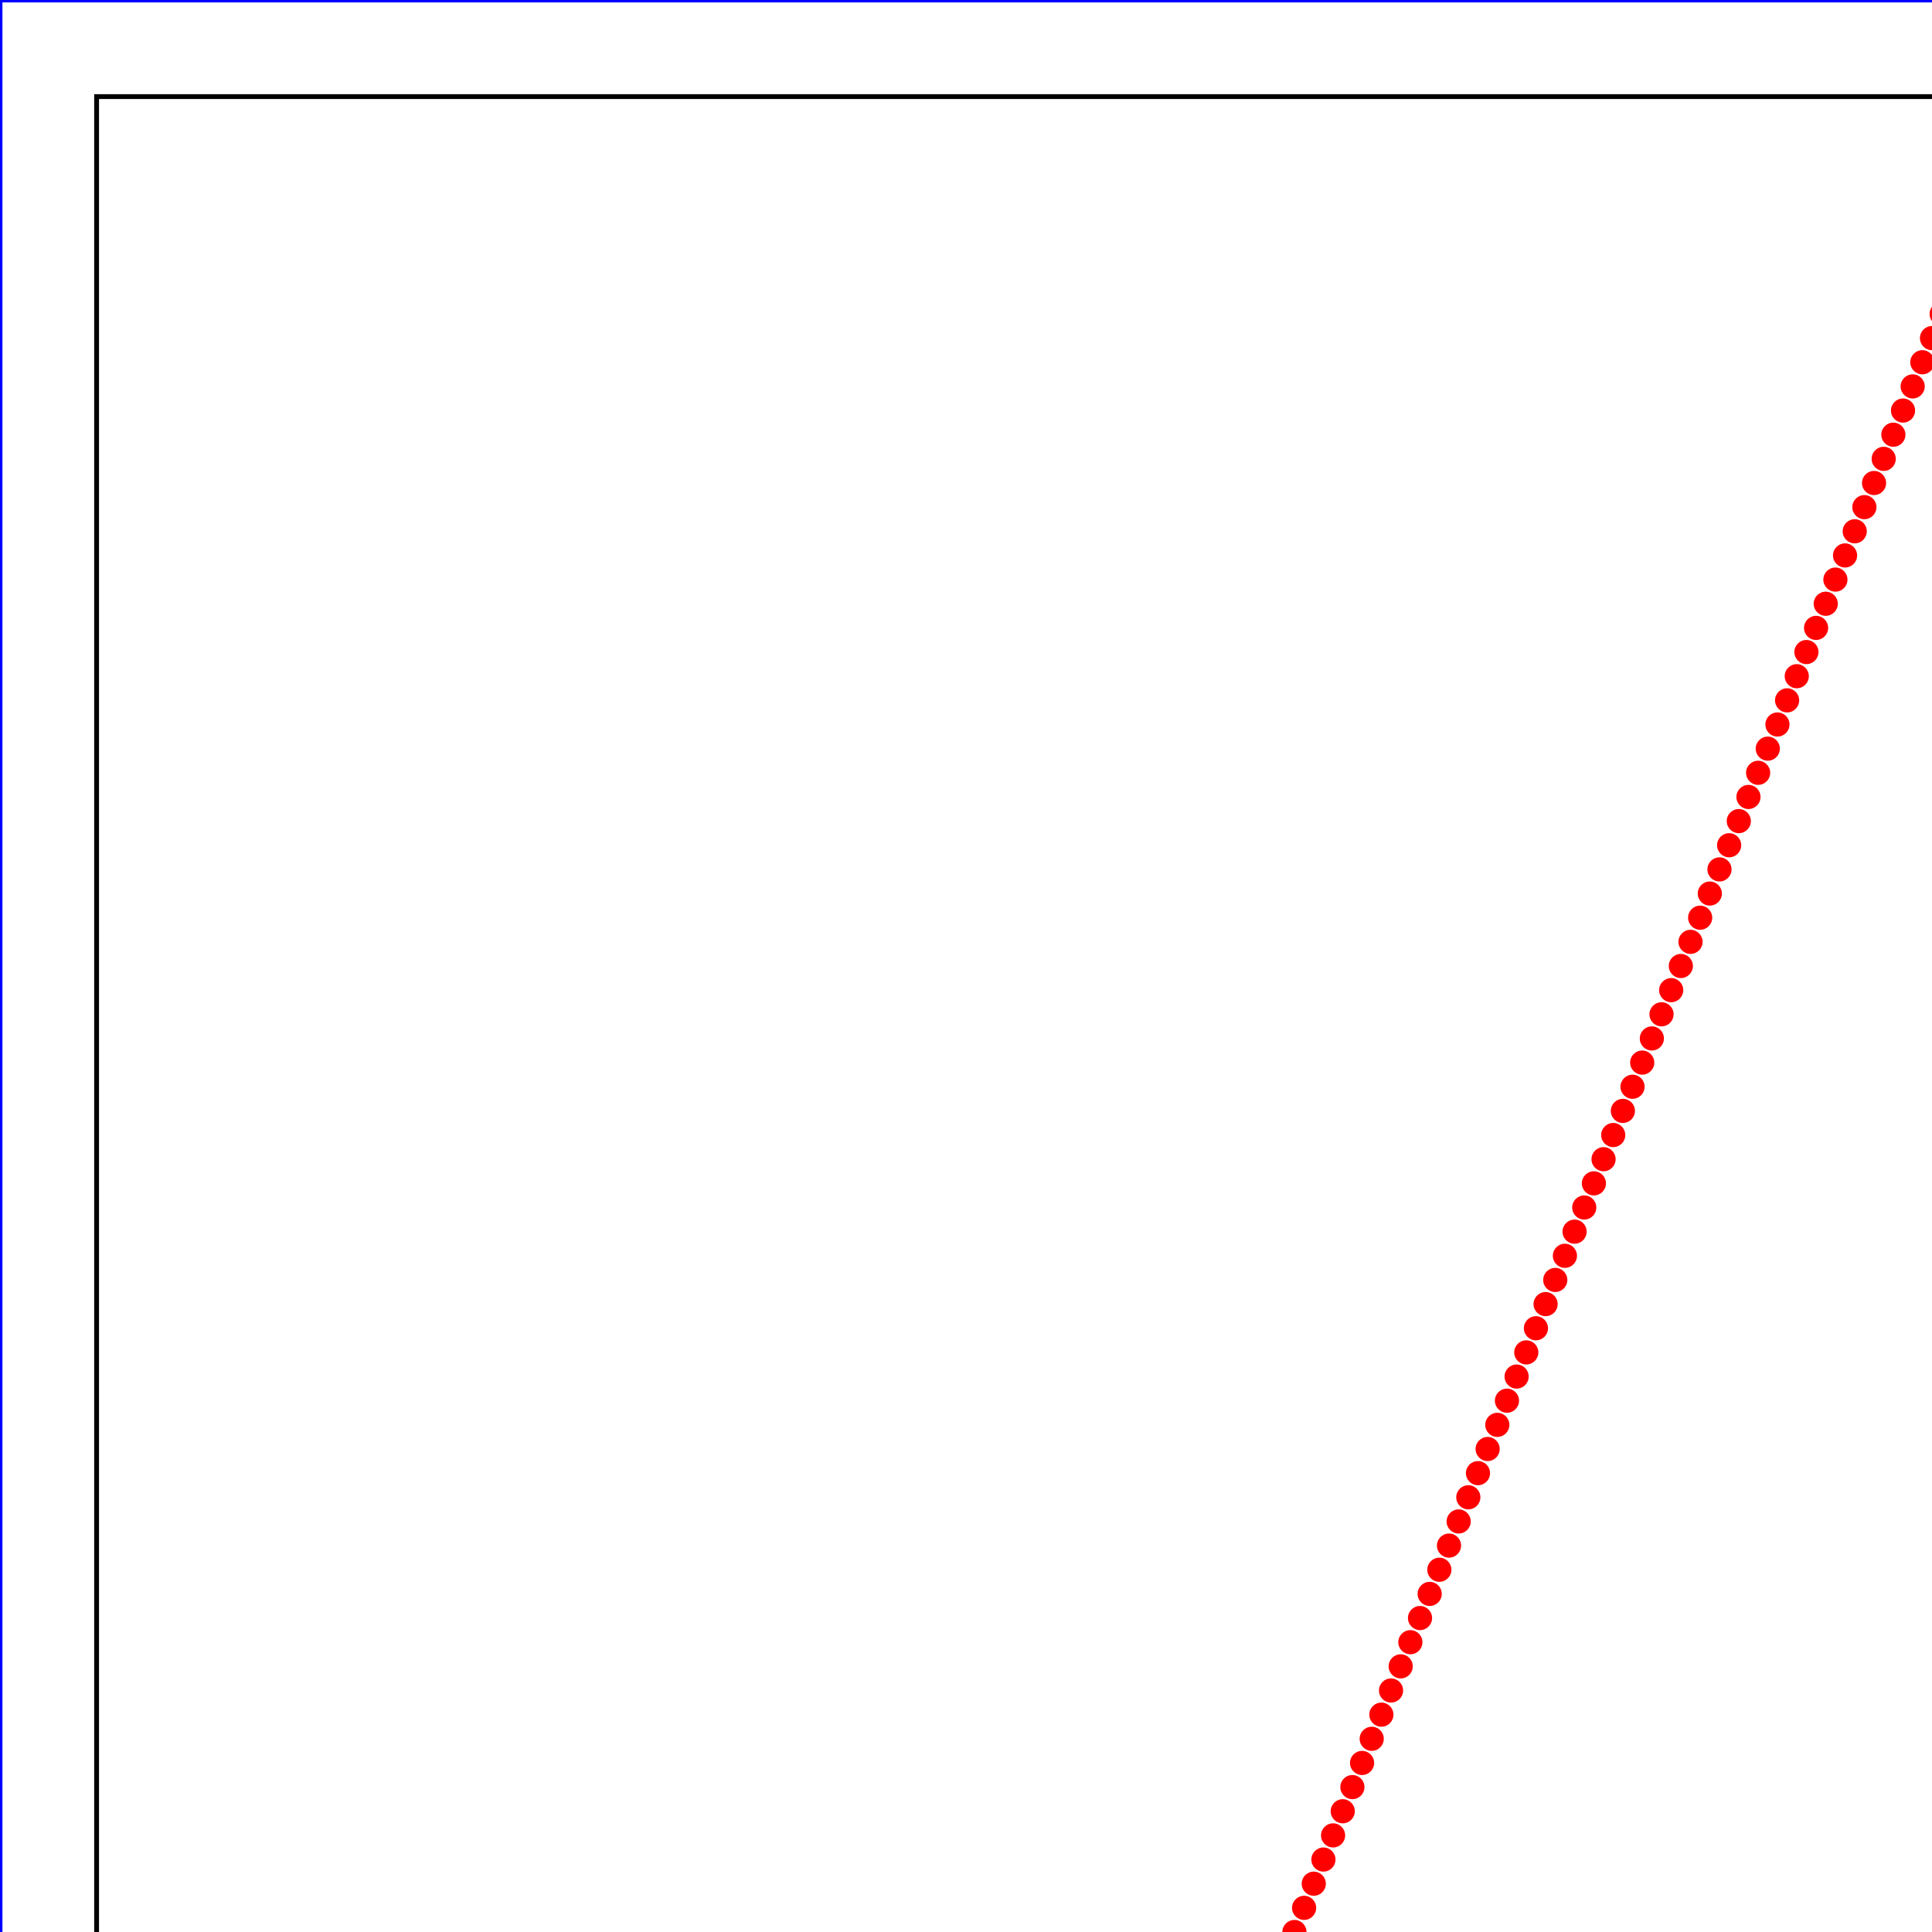
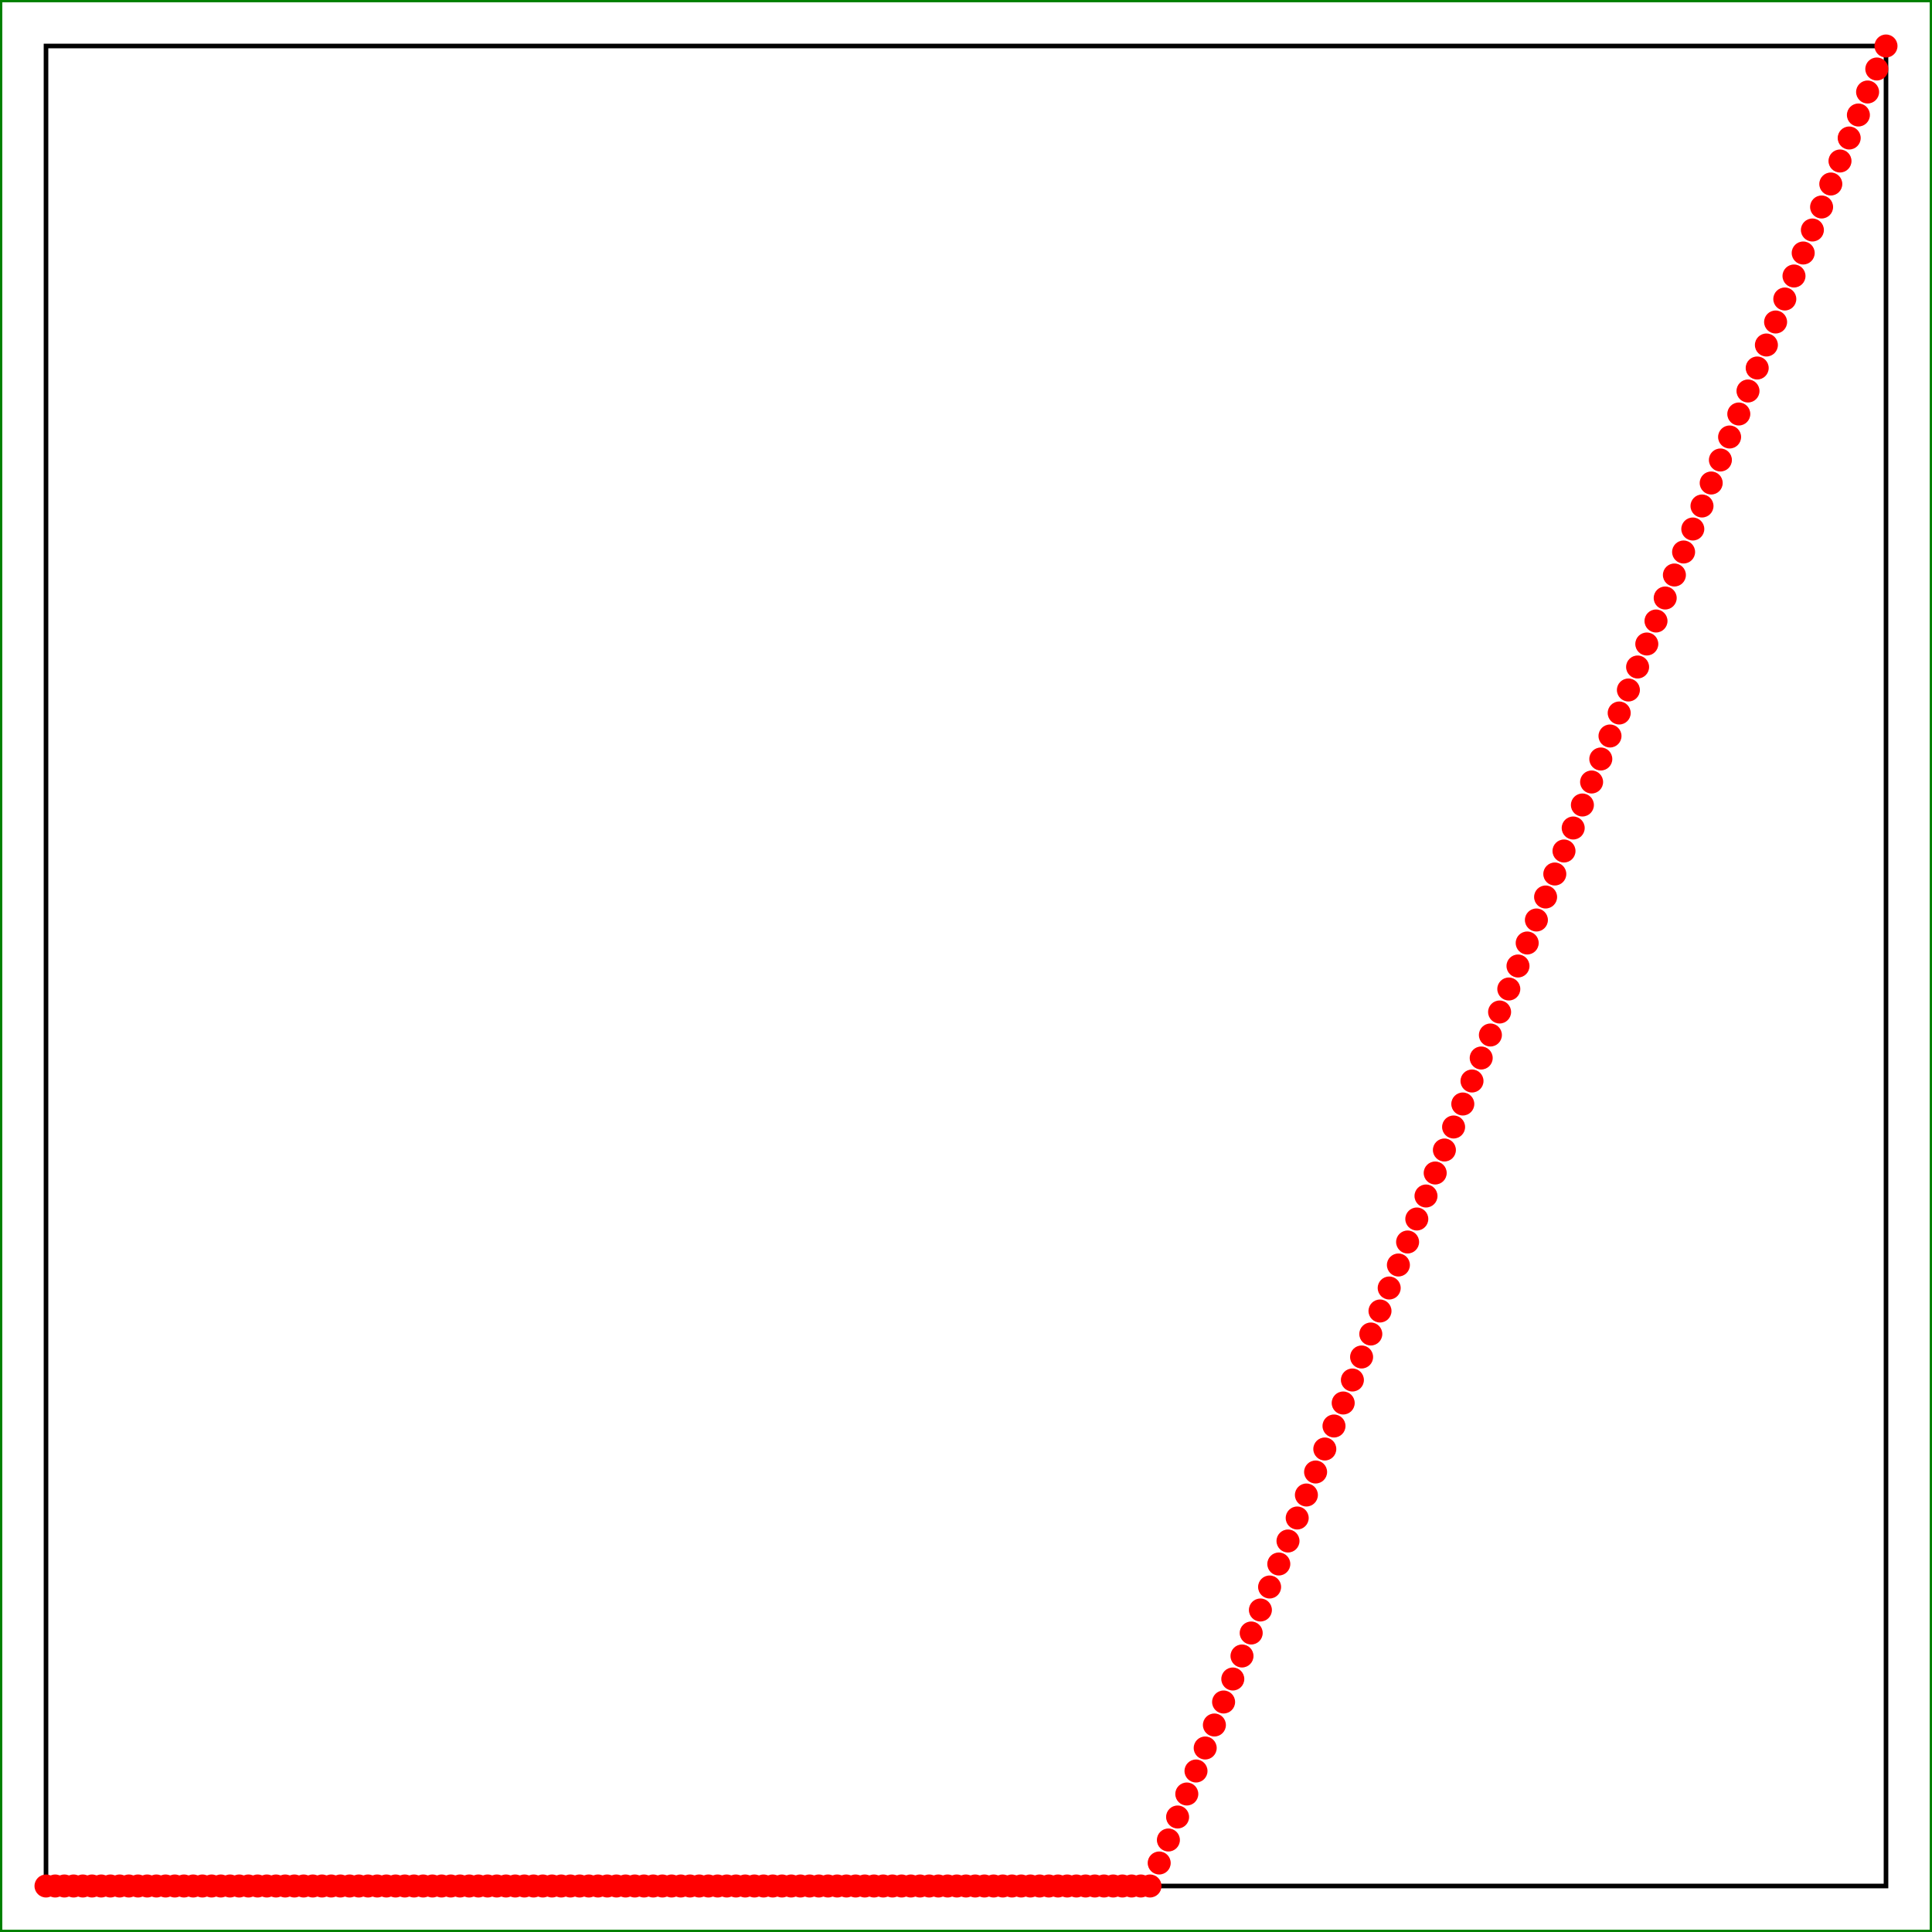
- <svg xmlns="http://www.w3.org/2000/svg" height="400" width="400" style="background-color: white; border: 10px solid black">
+ <svg xmlns="http://www.w3.org/2000/svg" height="420" width="420" style="background-color: white; border: 2px solid blue">
  <defs>
    <marker id="dot" viewBox="0 0 10 10" refX="5" refY="5" markerWidth="5" markerHeight="5">
      <circle cx="5" cy="5" r="5" fill="red" />
    </marker>
  </defs>
-   <rect x="0" y="0" width="420" height="420" fill="none" stroke="blue" stroke-width="1" />
-   <rect x="20" y="20" width="400" height="400" fill="none" stroke="black" stroke-width="1" />
-   <polyline points="20.0,420.0 22,420.0 24,420.0 26,420.0 28,420.0 30.0,420.0 32,420.0 34,420.0 36,420.0 38,420.0 40.0,420.0 42,420.0 44,420.0 46,420.0 48,420.0 50.0,420.0 52.0,420.0 54,420.0 56,420.0 58,420.0 60.0,420.0 62,420.0 64.0,420.0 66.0,420.0 68.0,420.0 70.0,420.0 72.0,420.0 74.0,420.0 76.0,420.0 78.0,420.0 80.0,420.0 82,420.0 84.0,420.0 86,420.0 88.0,420.0 90.0,420.0 92.0,420.0 94.0,420.0 96.0,420.0 98.0,420.0 100.0,420.0 102.0,420.0 104,420.0 106.0,420.0 108,420.0 110.0,420.0 112.0,420.0 114.0,420.0 116.0,420.0 118,420.0 120.0,420.0 122.0,420.0 124.0,420.0 126.0,420.0 128.0,420.0 130.0,420.0 132.0,420.0 134.0,420.0 136.0,420.0 138.0,420.0 140.0,420.0 142.0,420.0 144.0,420.0 146.0,420.0 148.0,420.0 150.0,420.0 152,420.0 154.0,420.0 156.0,420.0 158.0,420.0 160.0,420.0 162.0,420.0 164.0,420.0 166.0,420.0 168.0,420.0 170.0,420.0 172.0,420.0 174.0,420.0 176.0,420.0 178.0,420.0 180.0,420.0 182.0,420.0 184.0,420.0 186.0,420.0 188,420.0 190.0,420.0 192.0,420.0 194,420.0 196,420.0 198.0,420.0 200.0,420.0 202,420.0 204.0,420.0 206.0,420.0 208.0,420.0 210.0,420.0 212.0,420.0 214.0,420.0 216,420.0 218.0,420.0 220.0,420.0 222.0,420.0 224.0,420.0 226.0,420.0 228.0,420.0 230.0,420.0 232.0,420.0 234,420.0 236.0,420.0 238,420.0 240,420.0 242,420.0 244,420.0 246,420.0 248,420.0 250,420.0 252,420.0 254.0,420.0 256.0,420.0 258.0,420.0 260.0,420.0 262.0,415.0 264.0,410.0 266.0,405.0 268.0,400.0 270.0,395.0 272.0,390.0 274.0,385.0 276.0,380.0 278.0,375.0 280.0,370.0 282.0,365.0 284,360.0 286.0,355.0 288.0,350.0 290.0,345.0 292.0,340.0 294.0,335.0 296.0,330.0 298.0,325.0 300.0,320.0 302.0,315.0 304.0,310.0 306,305.0 308.0,300.0 310.0,295.0 312.0,290.0 314.0,285.0 316.0,280.0 318.0,275.0 320.0,270.0 322.0,265.0 324.0,260.0 326.0,255.0 328.0,250 330.0,245.0 332.0,240 334,235.0 336.0,230.0 338.0,225 340.0,220.0 342.0,215 344.0,210.0 346.0,205.0 348.0,200 350.0,195.0 352.0,190 354.0,185.0 356,180.0 358.0,175 360.0,170.0 362,165 364.0,160.0 366.0,155.0 368,150.0 370.0,145.0 372,140.0 374.0,135.0 376.0,130.0 378,125.0 380.0,120.0 382.0,115.0 384,110 386.0,105 388.0,100.0 390.0,95.0 392.0,90.0 394.0,85 396.0,80 398.0,75.0 400.0,70.0 402.0,65.0 404.0,60 406,55 408.0,50.0 410.0,45.0 412,40.0 414.0,35 416.0,30 418,25.0 420.0,20.0" fill="none" stroke="none" marker-start="url(#dot)" marker-mid="url(#dot)" marker-end="url(#dot)" />
+   <rect x="0" y="0" width="420" height="420" fill="none" stroke="green" stroke-width="1" />
+   <rect x="10" y="10" width="400" height="400" fill="none" stroke="black" stroke-width="1" />
+   <polyline points="10.0,410.0 12,410.0 14,410.0 16,410.0 18,410.0 20.0,410.0 22,410.0 24,410.0 26,410.0 28,410.0 30.0,410.0 32,410.0 34,410.0 36,410.0 38,410.0 40.0,410.0 42.0,410.0 44,410.0 46,410.0 48,410.0 50.0,410.0 52,410.0 54,410.0 56.0,410.0 58,410.0 60.0,410.0 62,410.0 64.0,410.0 66.0,410.0 68.0,410.0 70.0,410.0 72,410.0 74.0,410.0 76,410.0 78.0,410.0 80.0,410.0 82.0,410.0 84.0,410.0 86.0,410.0 88.0,410.0 90.0,410.0 92.0,410.0 94,410.0 96.0,410.0 98,410.0 100.0,410.0 102.0,410.0 104.0,410.0 106.0,410.0 108,410.0 110.0,410.0 112.0,410.0 114.0,410.0 116.0,410.0 118.0,410.0 120,410.0 122,410.0 124,410.0 126,410.0 128.0,410.0 130.0,410.0 132.0,410.0 134.0,410.0 136.0,410.0 138.0,410.0 140.0,410.0 142,410.0 144.0,410.0 146.0,410.0 148.0,410.0 150.0,410.0 152.0,410.0 154.0,410.0 156.0,410.0 158.0,410.0 160.0,410.0 162.0,410.0 164.0,410.0 166.0,410.0 168.0,410.0 170.0,410.0 172.0,410.0 174.0,410.0 176.0,410.0 178,410.0 180.0,410.0 182.0,410.0 184,410.0 186,410.0 188.0,410.0 190.0,410.0 192,410.0 194.0,410.0 196.0,410.0 198.0,410.0 200.0,410.0 202.0,410.0 204.0,410.0 206,410.0 208.0,410.0 210.0,410.0 212.0,410.0 214.0,410.0 216.0,410.0 218.0,410.0 220.0,410.0 222.0,410.0 224,410.0 226.0,410.0 228,410.0 230,410.0 232,410.0 234,410.0 236,410.0 238,410.0 240,410.0 242,410.0 244.0,410.0 246,410.0 248.0,410.0 250.0,410.0 252.0,405.0 254.0,400.0 256.0,395.0 258.0,390.0 260.0,385.0 262.0,380.0 264.0,375.0 266.0,370.0 268.0,365.0 270.0,360.0 272.0,355.0 274,350.0 276.0,345.0 278.0,340.0 280.0,335.0 282.0,330.0 284.0,325.0 286.0,320.0 288.0,315.0 290.0,310.0 292.0,305.0 294.0,300.0 296,295.0 298.0,290.0 300.0,285.0 302.0,280.0 304.0,275.0 306.0,270.0 308.0,265.0 310.0,260.0 312.0,255 314.0,250.0 316.0,245.0 318.0,240 320.0,235.0 322.0,230 324,225.0 326.0,220.0 328.0,215 330.0,210.0 332.0,205 334.0,200.0 336.0,195.0 338.0,190 340.0,185.0 342.0,180 344.0,175.0 346,170.0 348.0,165 350.0,160.0 352,155 354.0,150.0 356.0,145.0 358,140.0 360.0,135.0 362,130.0 364.0,125.0 366.0,120.0 368,115.0 370.0,110.0 372.0,105.0 374,100 376.0,95 378.0,90.0 380.0,85.0 382.0,80.0 384.0,75 386.0,70 388.0,65.0 390.0,60.0 392.0,55.0 394.0,50 396,45 398.0,40.0 400.0,35.0 402,30.0 404.0,25 406.0,20 408,15.0 410.0,10.0" fill="none" stroke="none" marker-start="url(#dot)" marker-mid="url(#dot)" marker-end="url(#dot)" />
</svg>
